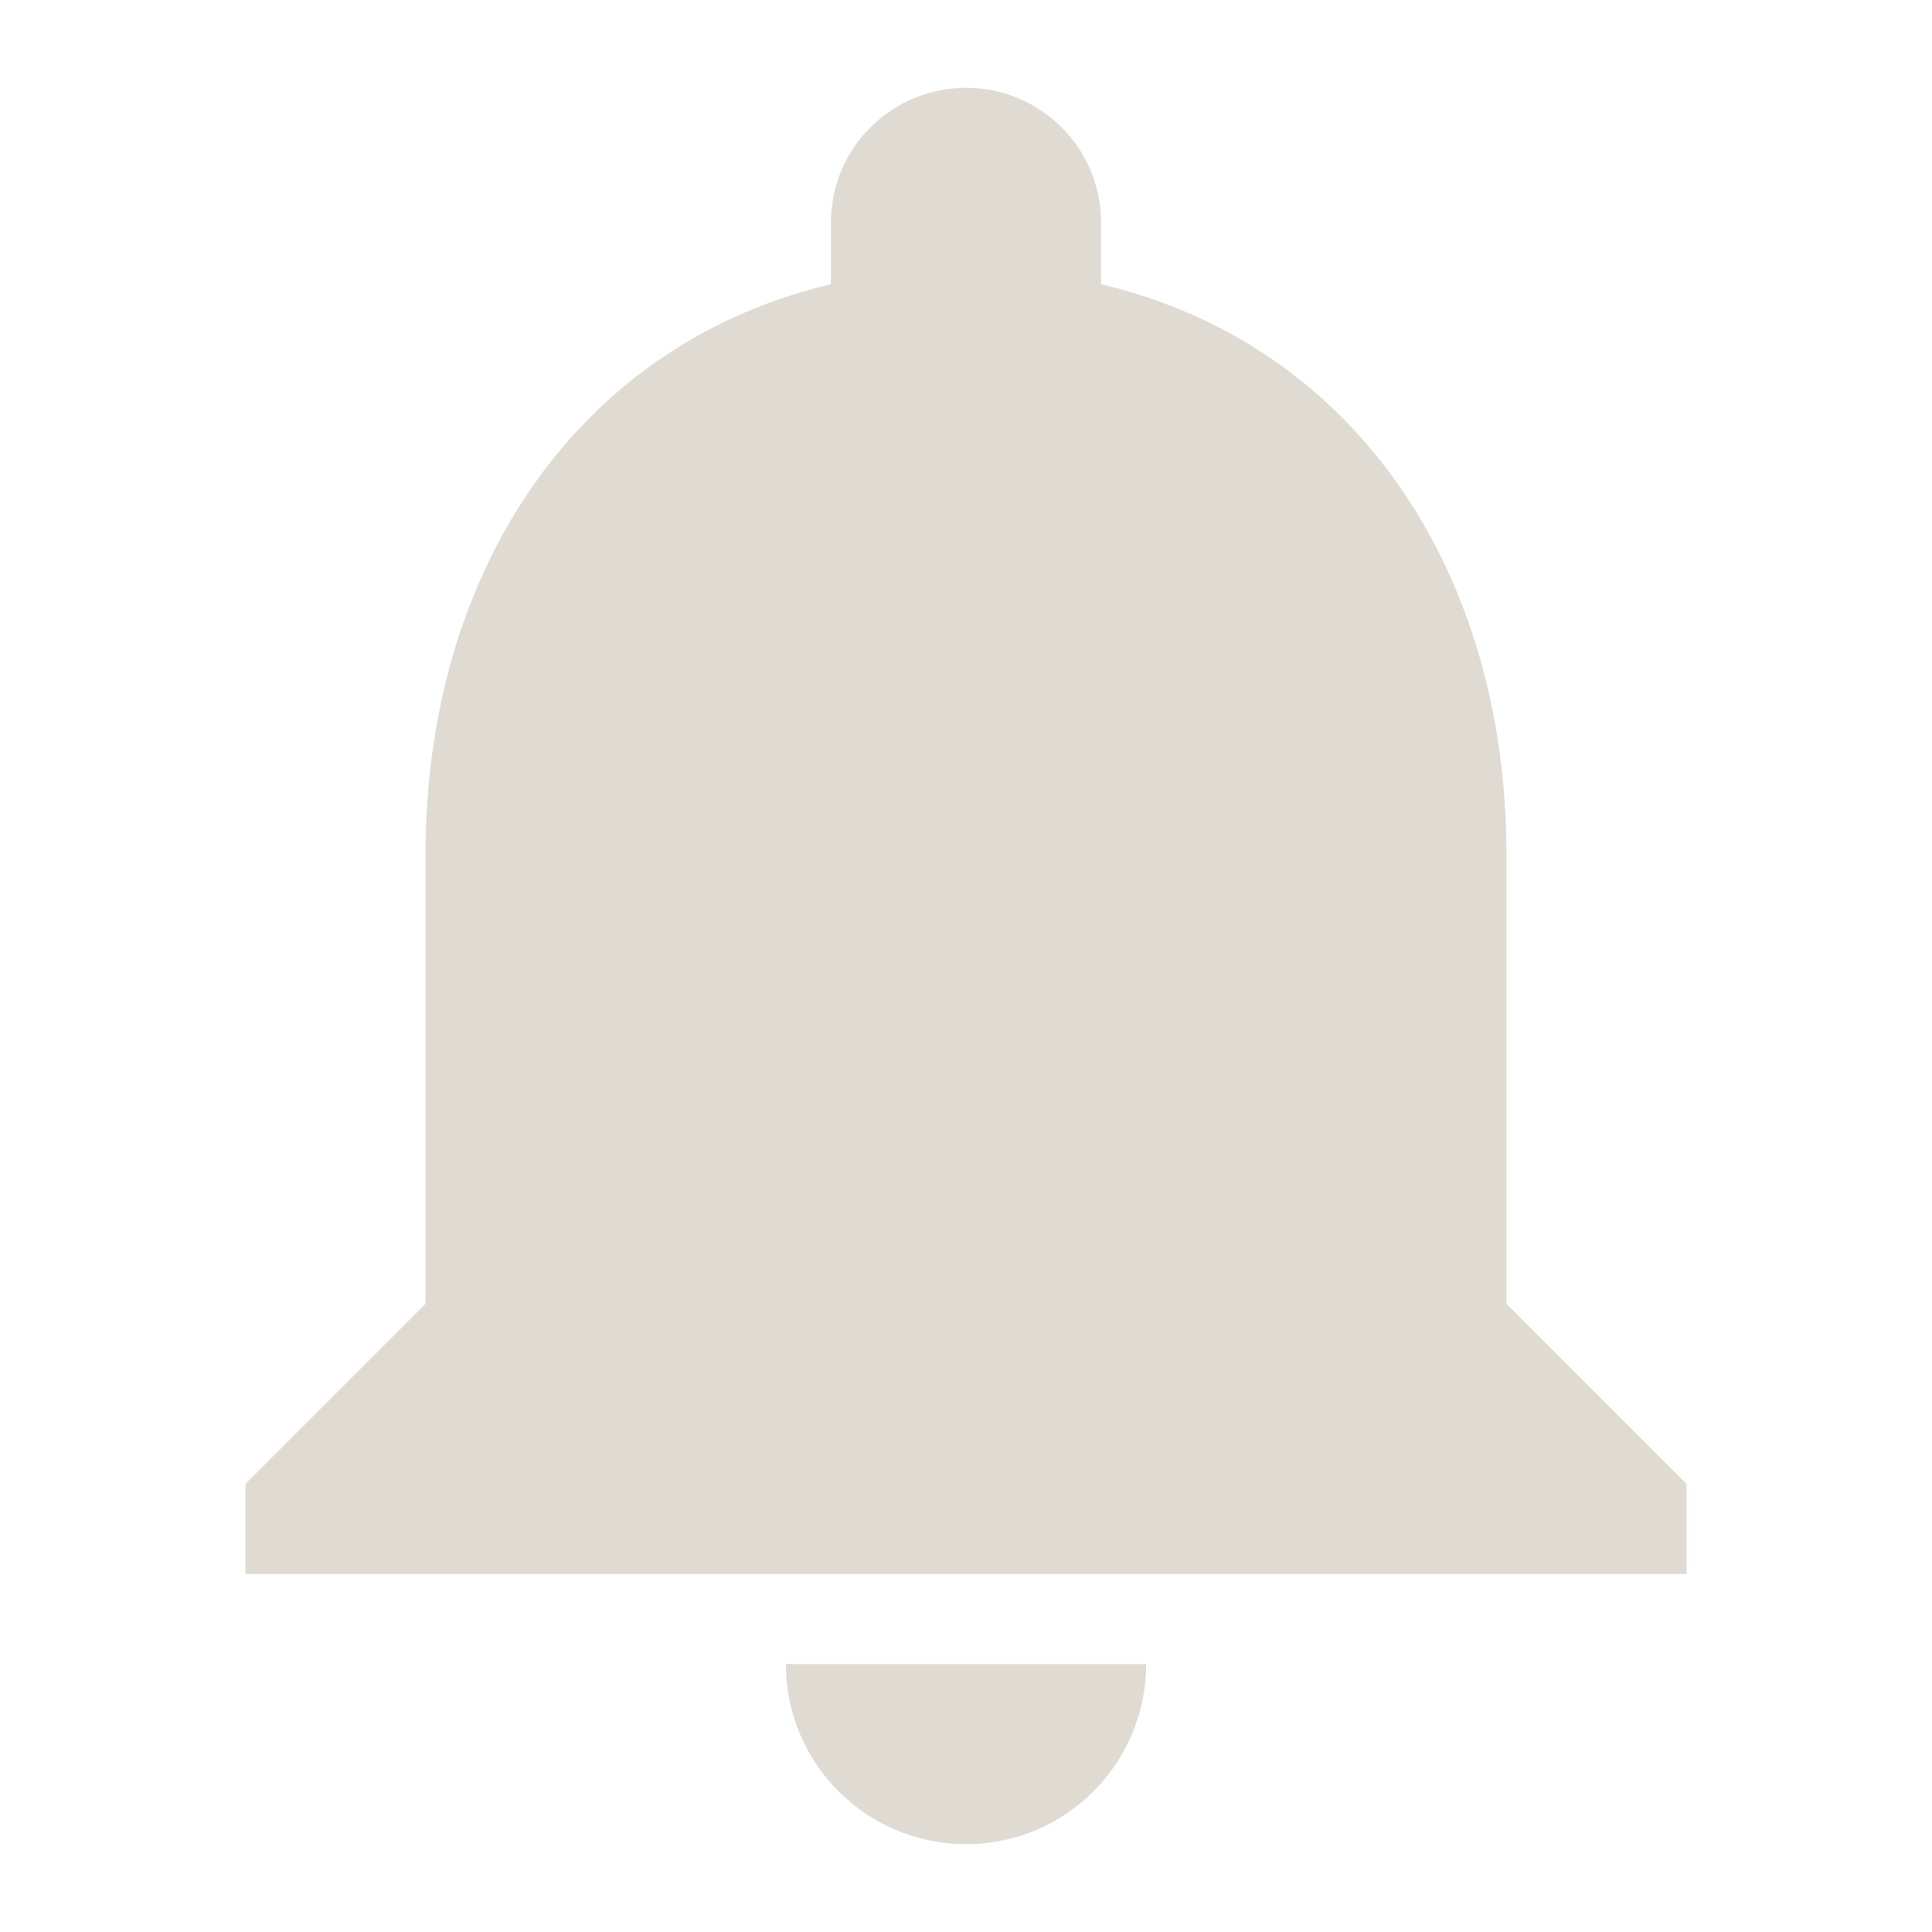
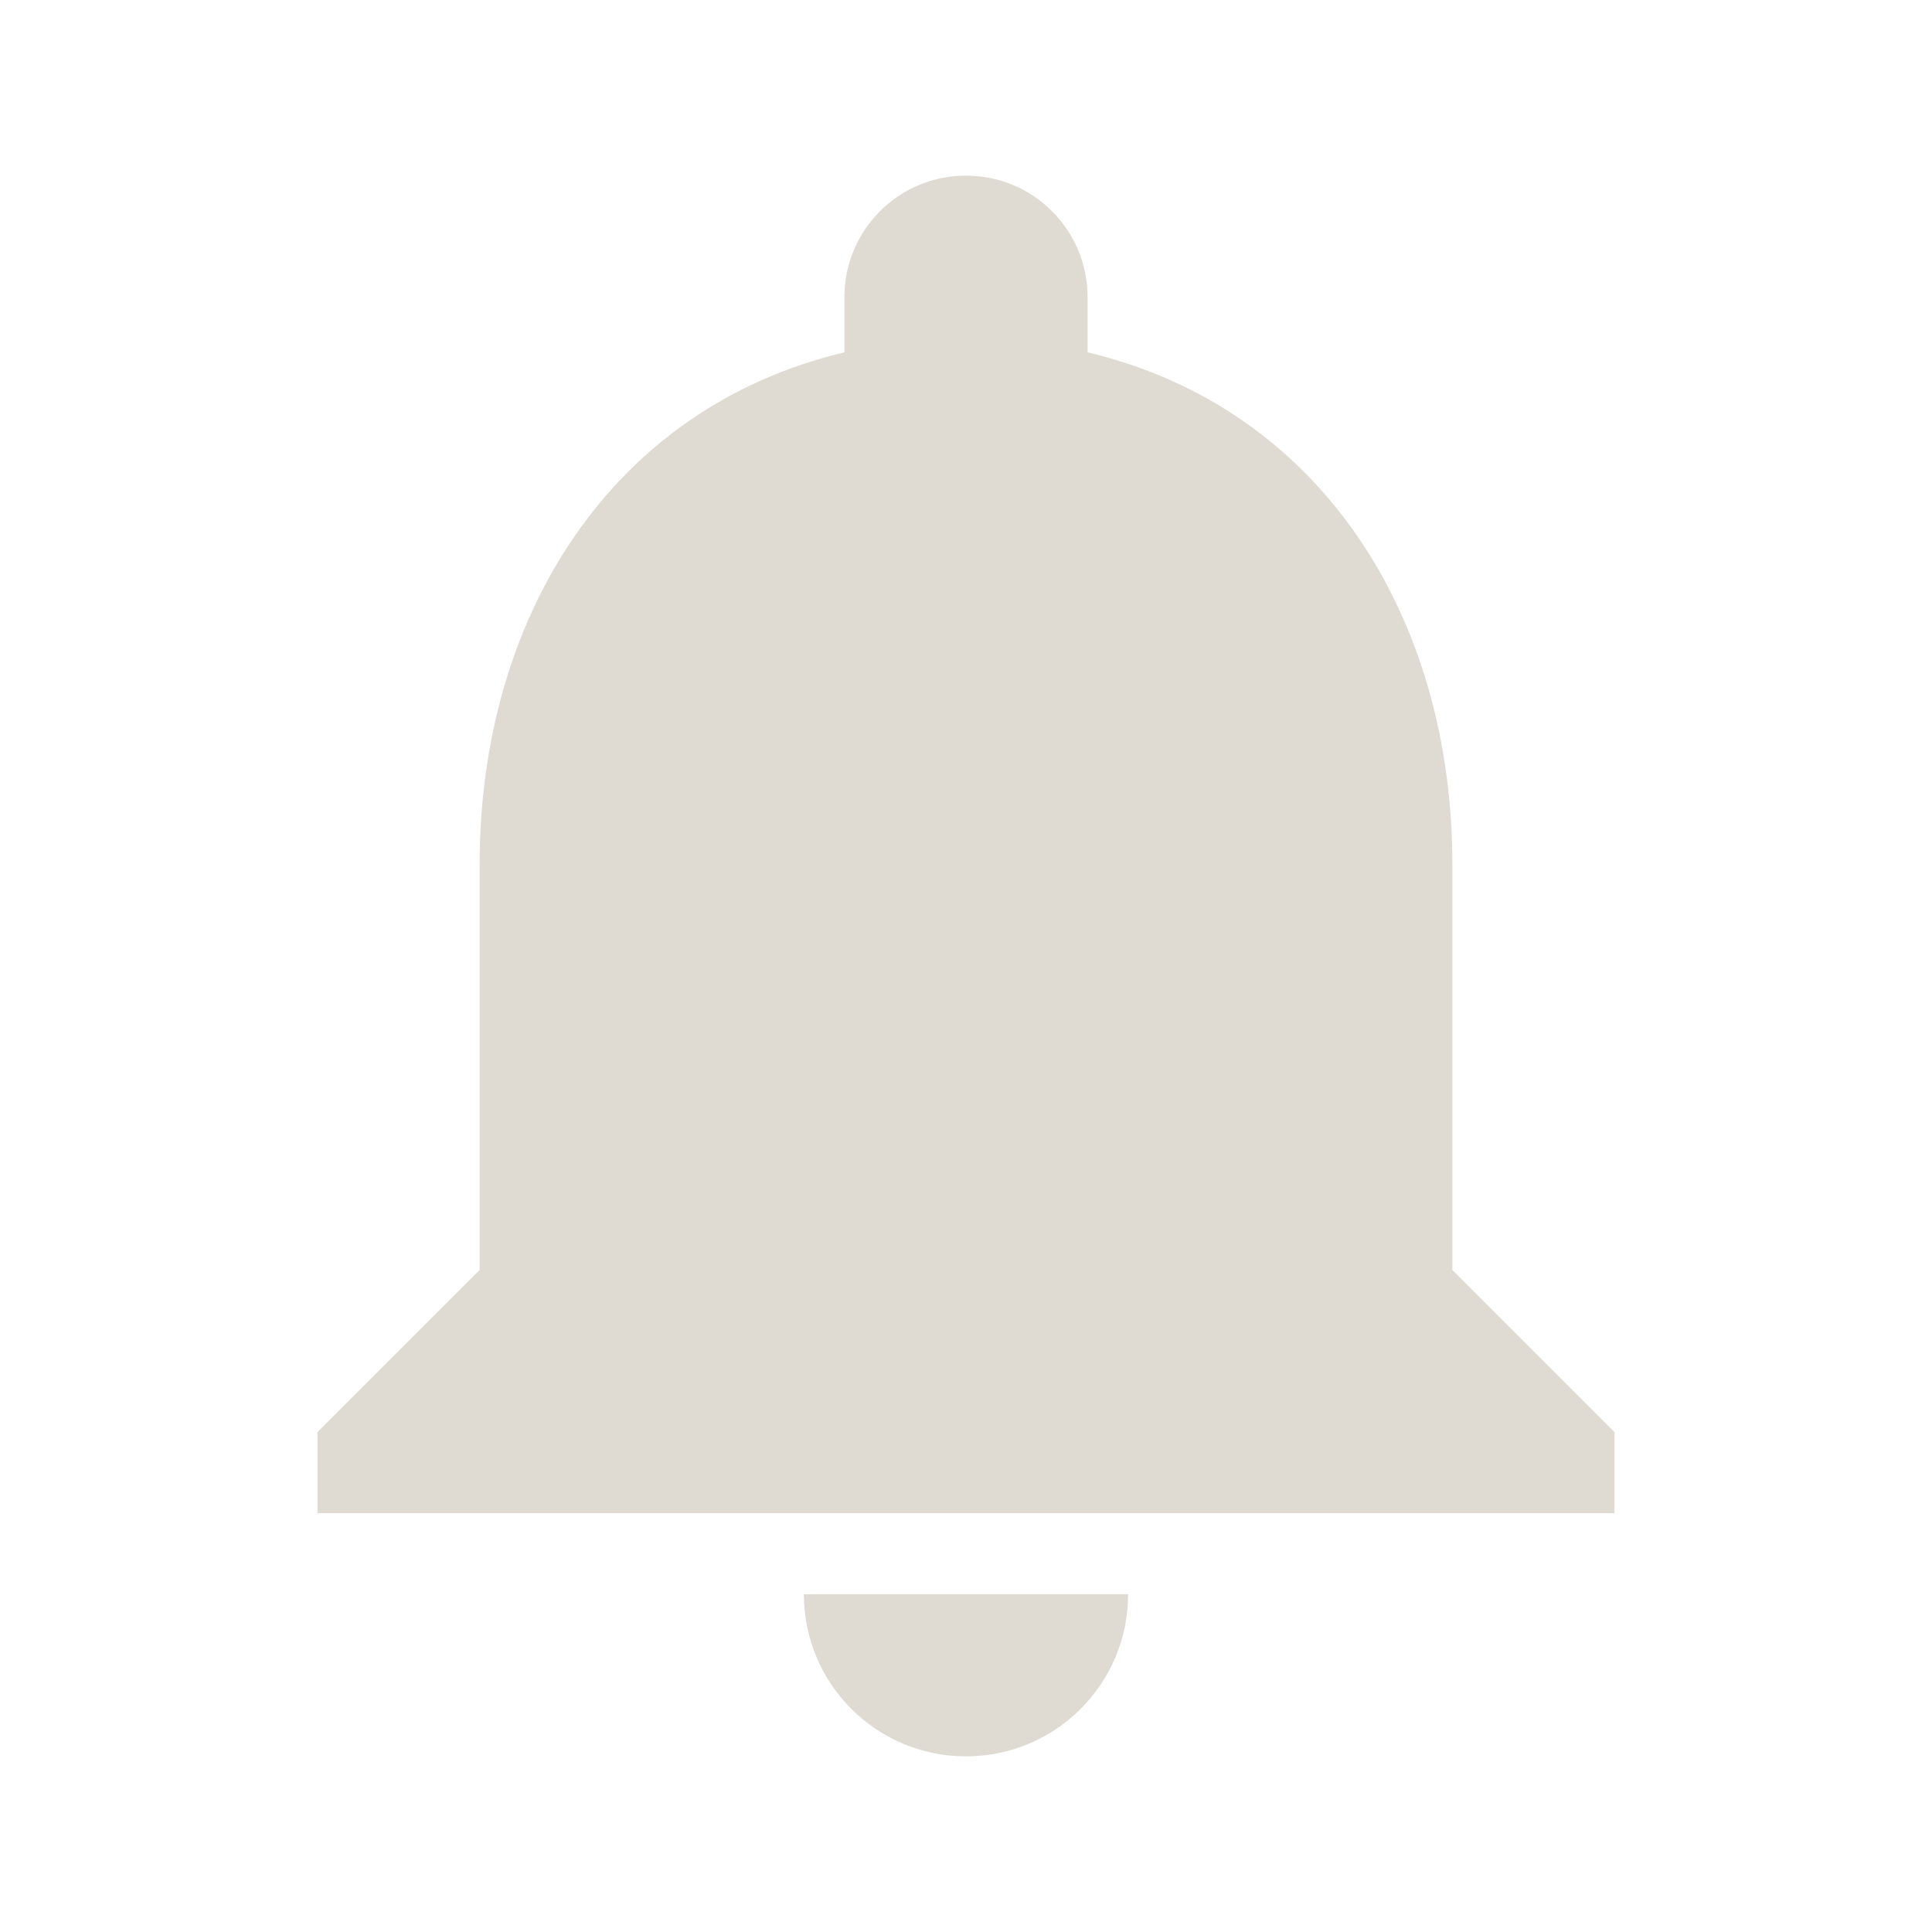
- <svg xmlns="http://www.w3.org/2000/svg" version="1.1" id="Capa_1" x="0px" y="0px" viewBox="0 0 22 22" xml:space="preserve" width="22" height="22">
+ <svg xmlns="http://www.w3.org/2000/svg" height="22" width="22" xml:space="preserve" viewBox="0 0 22 22" y="0px" x="0px" id="Capa_1" version="1.1">
  <defs id="defs45" />
-   <g transform="matrix(0.8333334,0,0,0.8333334,0.9999996,0.9999996)" id="g1535">
-     <g transform="matrix(0.05769146,0,0,0.05769146,2.0516573e-4,1.7632e-4)" style="fill:#dfdbd2;fill-opacity:1" id="g10">
-       <g style="fill:#dfdbd2;fill-opacity:1" id="g8">
-         <g style="fill:#dfdbd2;fill-opacity:1" id="g6">
-           <path style="fill:#dfdbd2;fill-opacity:1" id="path2" d="m 208,416 c 23.573,0 42.667,-19.093 42.667,-42.667 H 165.334 C 165.333,396.907 184.427,416 208,416 Z" />
-           <path style="fill:#dfdbd2;fill-opacity:1" id="path4" d="M 336,288 V 181.333 c 0,-65.6 -34.88,-120.32 -96,-134.827 V 32 C 240,14.293 225.707,0 208,0 190.293,0 176,14.293 176,32 V 46.507 C 114.88,61.014 80,115.734 80,181.334 V 288 L 37.333,330.667 V 352 h 341.333 v -21.333 z" />
+   <g transform="matrix(0.9000132,0,0,0.9000132,1.099855,1.099855)" id="g430">
+     <g transform="matrix(0.8333334,0,0,0.8333334,0.9999996,0.9999996)" id="g1535">
+       <g transform="matrix(0.05769146,0,0,0.05769146,2.0516573e-4,1.7632e-4)" style="fill:#dfdbd2;fill-opacity:1" id="g10">
+         <g style="fill:#dfdbd2;fill-opacity:1" id="g8">
+           <g style="fill:#dfdbd2;fill-opacity:1" id="g6">
+             <path style="fill:#dfdbd2;fill-opacity:1" id="path2" d="m 208,416 c 23.573,0 42.667,-19.093 42.667,-42.667 H 165.334 C 165.333,396.907 184.427,416 208,416 Z" />
+             <path style="fill:#dfdbd2;fill-opacity:1" id="path4" d="M 336,288 V 181.333 c 0,-65.6 -34.88,-120.32 -96,-134.827 V 32 C 240,14.293 225.707,0 208,0 190.293,0 176,14.293 176,32 V 46.507 C 114.88,61.014 80,115.734 80,181.334 V 288 L 37.333,330.667 V 352 h 341.333 v -21.333 z" />
+           </g>
        </g>
      </g>
    </g>
+     <g id="g12" transform="translate(-198.1535,-196.0002)">
+ </g>
+     <g id="g14" transform="translate(-198.1535,-196.0002)">
+ </g>
+     <g id="g16" transform="translate(-198.1535,-196.0002)">
+ </g>
+     <g id="g18" transform="translate(-198.1535,-196.0002)">
+ </g>
+     <g id="g20" transform="translate(-198.1535,-196.0002)">
+ </g>
+     <g id="g22" transform="translate(-198.1535,-196.0002)">
+ </g>
+     <g id="g24" transform="translate(-198.1535,-196.0002)">
+ </g>
+     <g id="g26" transform="translate(-198.1535,-196.0002)">
+ </g>
+     <g id="g28" transform="translate(-198.1535,-196.0002)">
+ </g>
+     <g id="g30" transform="translate(-198.1535,-196.0002)">
+ </g>
+     <g id="g32" transform="translate(-198.1535,-196.0002)">
+ </g>
+     <g id="g34" transform="translate(-198.1535,-196.0002)">
+ </g>
+     <g id="g36" transform="translate(-198.1535,-196.0002)">
+ </g>
+     <g id="g38" transform="translate(-198.1535,-196.0002)">
+ </g>
+     <g id="g40" transform="translate(-198.1535,-196.0002)">
+ </g>
  </g>
-   <g id="g12" transform="translate(-198.1535,-196.0002)">
- </g>
-   <g id="g14" transform="translate(-198.1535,-196.0002)">
- </g>
-   <g id="g16" transform="translate(-198.1535,-196.0002)">
- </g>
-   <g id="g18" transform="translate(-198.1535,-196.0002)">
- </g>
-   <g id="g20" transform="translate(-198.1535,-196.0002)">
- </g>
-   <g id="g22" transform="translate(-198.1535,-196.0002)">
- </g>
-   <g id="g24" transform="translate(-198.1535,-196.0002)">
- </g>
-   <g id="g26" transform="translate(-198.1535,-196.0002)">
- </g>
-   <g id="g28" transform="translate(-198.1535,-196.0002)">
- </g>
-   <g id="g30" transform="translate(-198.1535,-196.0002)">
- </g>
-   <g id="g32" transform="translate(-198.1535,-196.0002)">
- </g>
-   <g id="g34" transform="translate(-198.1535,-196.0002)">
- </g>
-   <g id="g36" transform="translate(-198.1535,-196.0002)">
- </g>
-   <g id="g38" transform="translate(-198.1535,-196.0002)">
- </g>
-   <g id="g40" transform="translate(-198.1535,-196.0002)">
- </g>
</svg>
